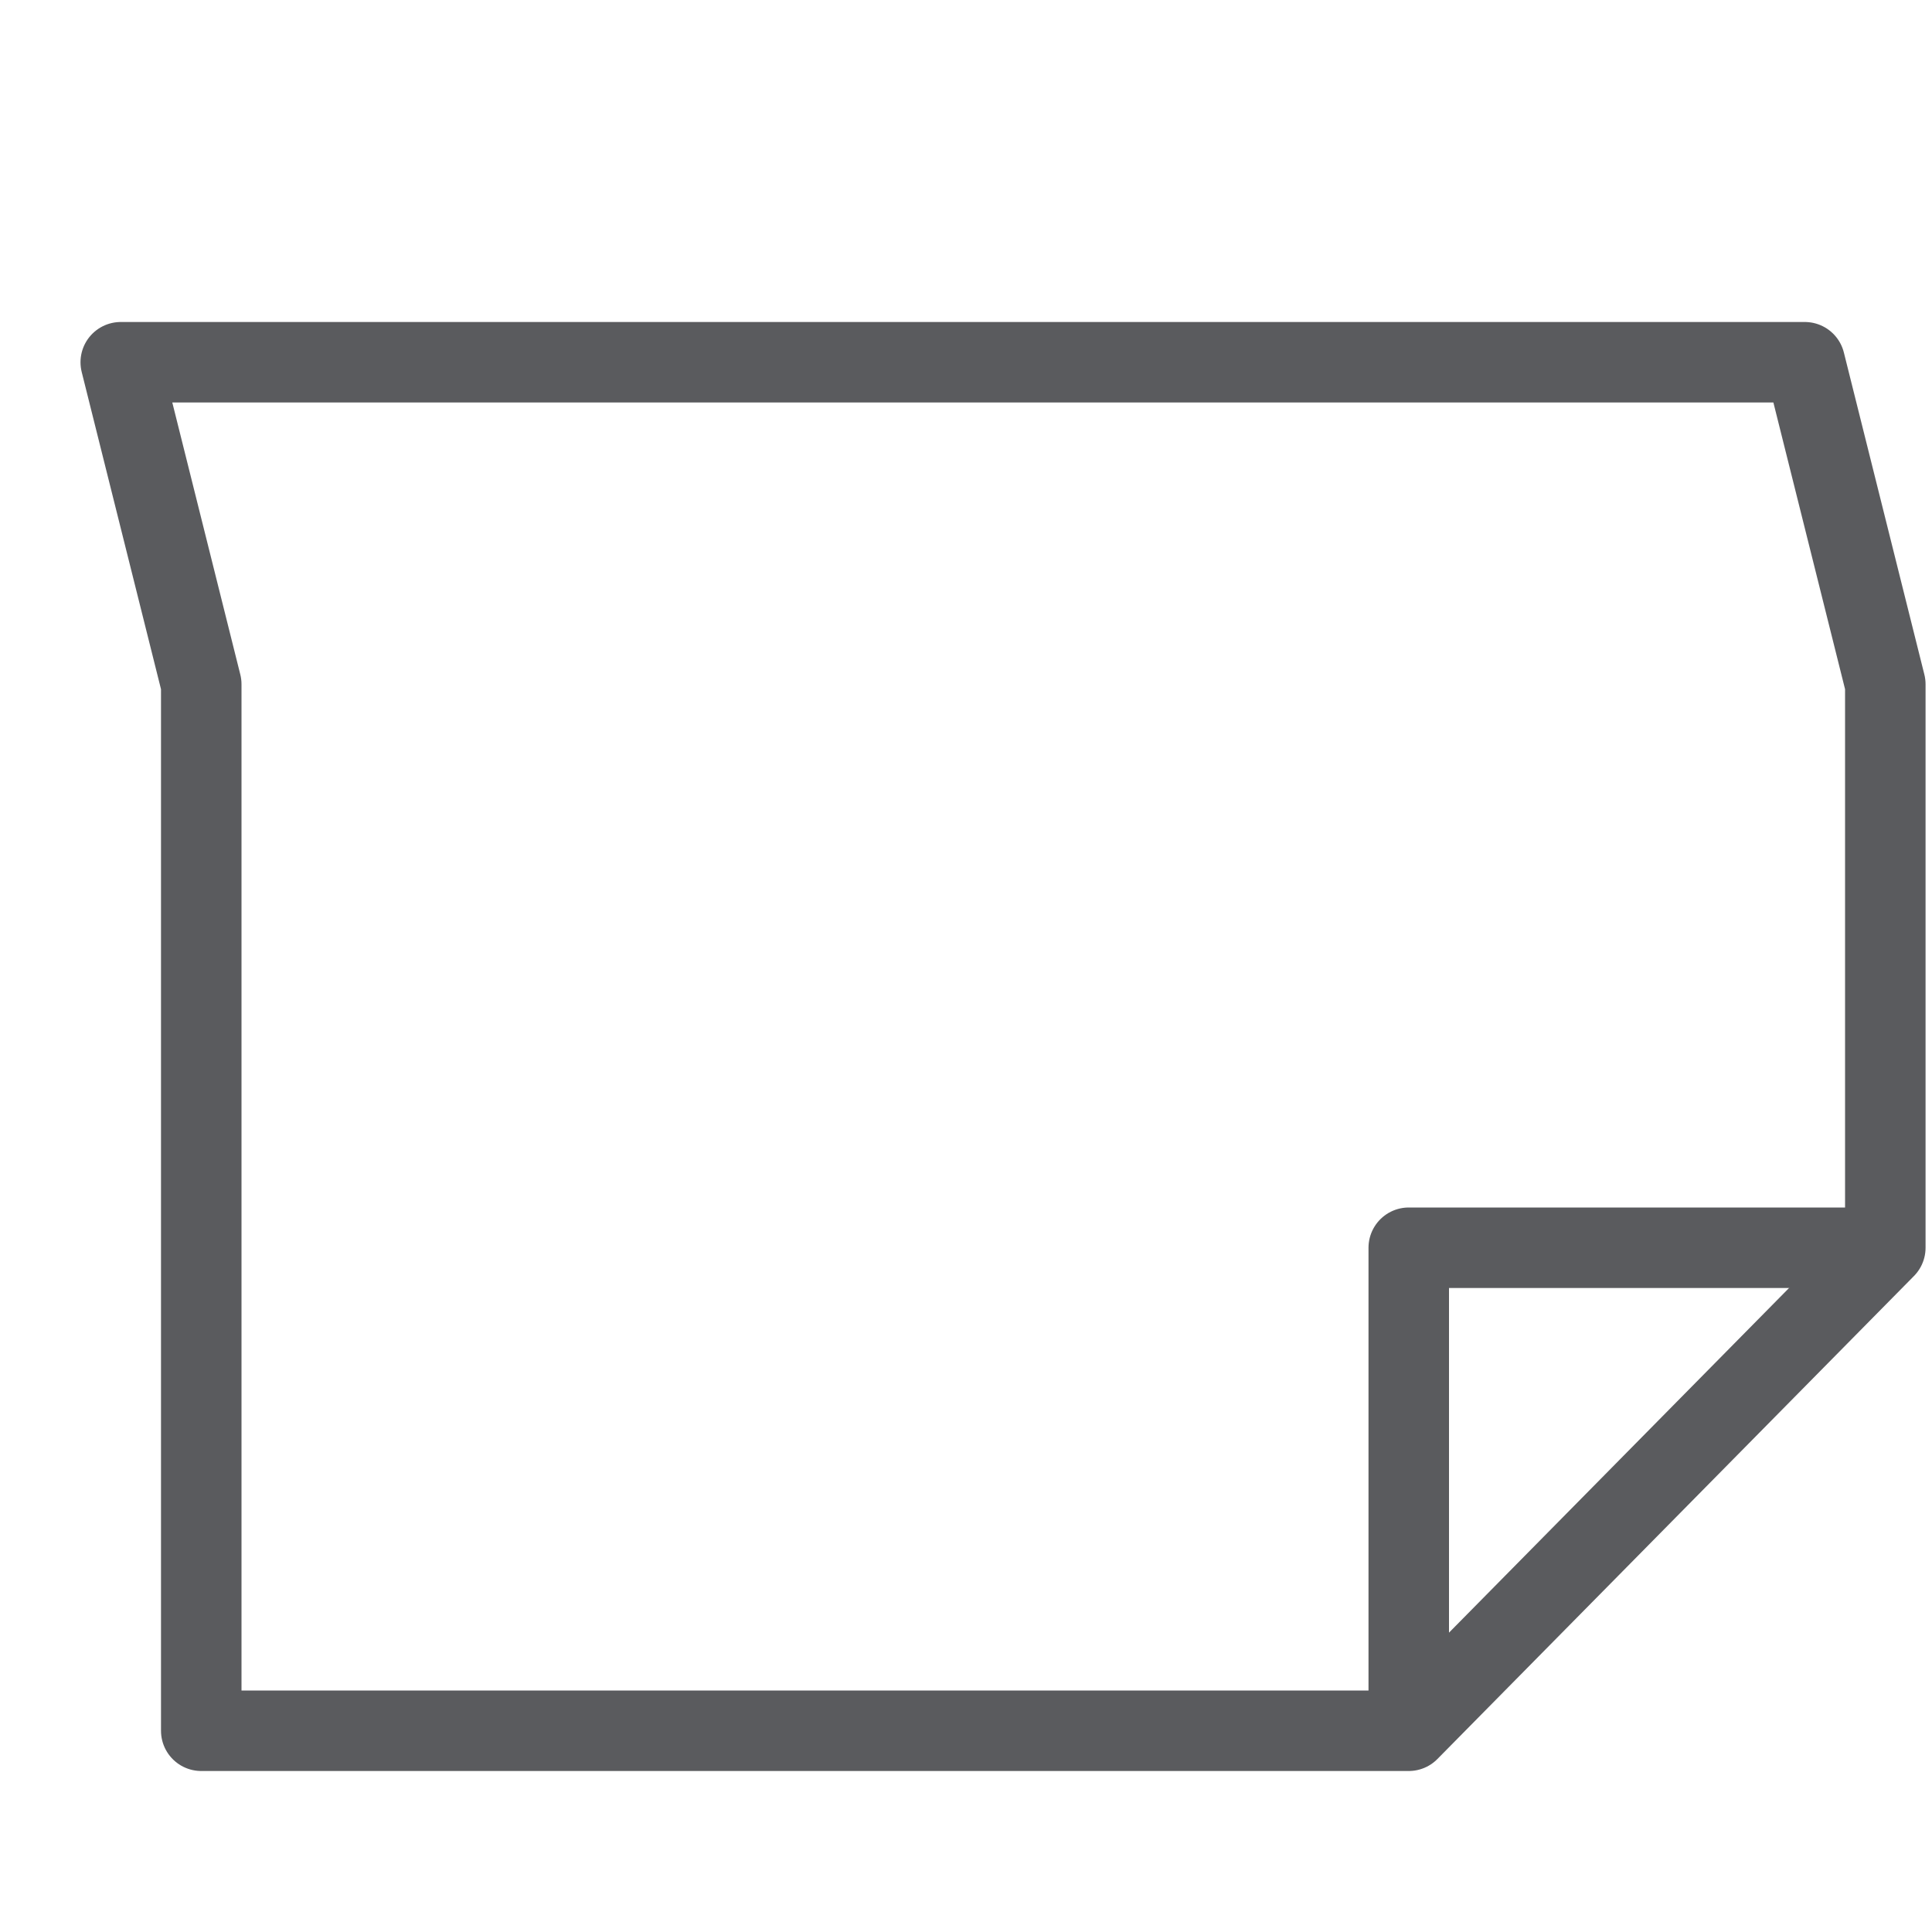
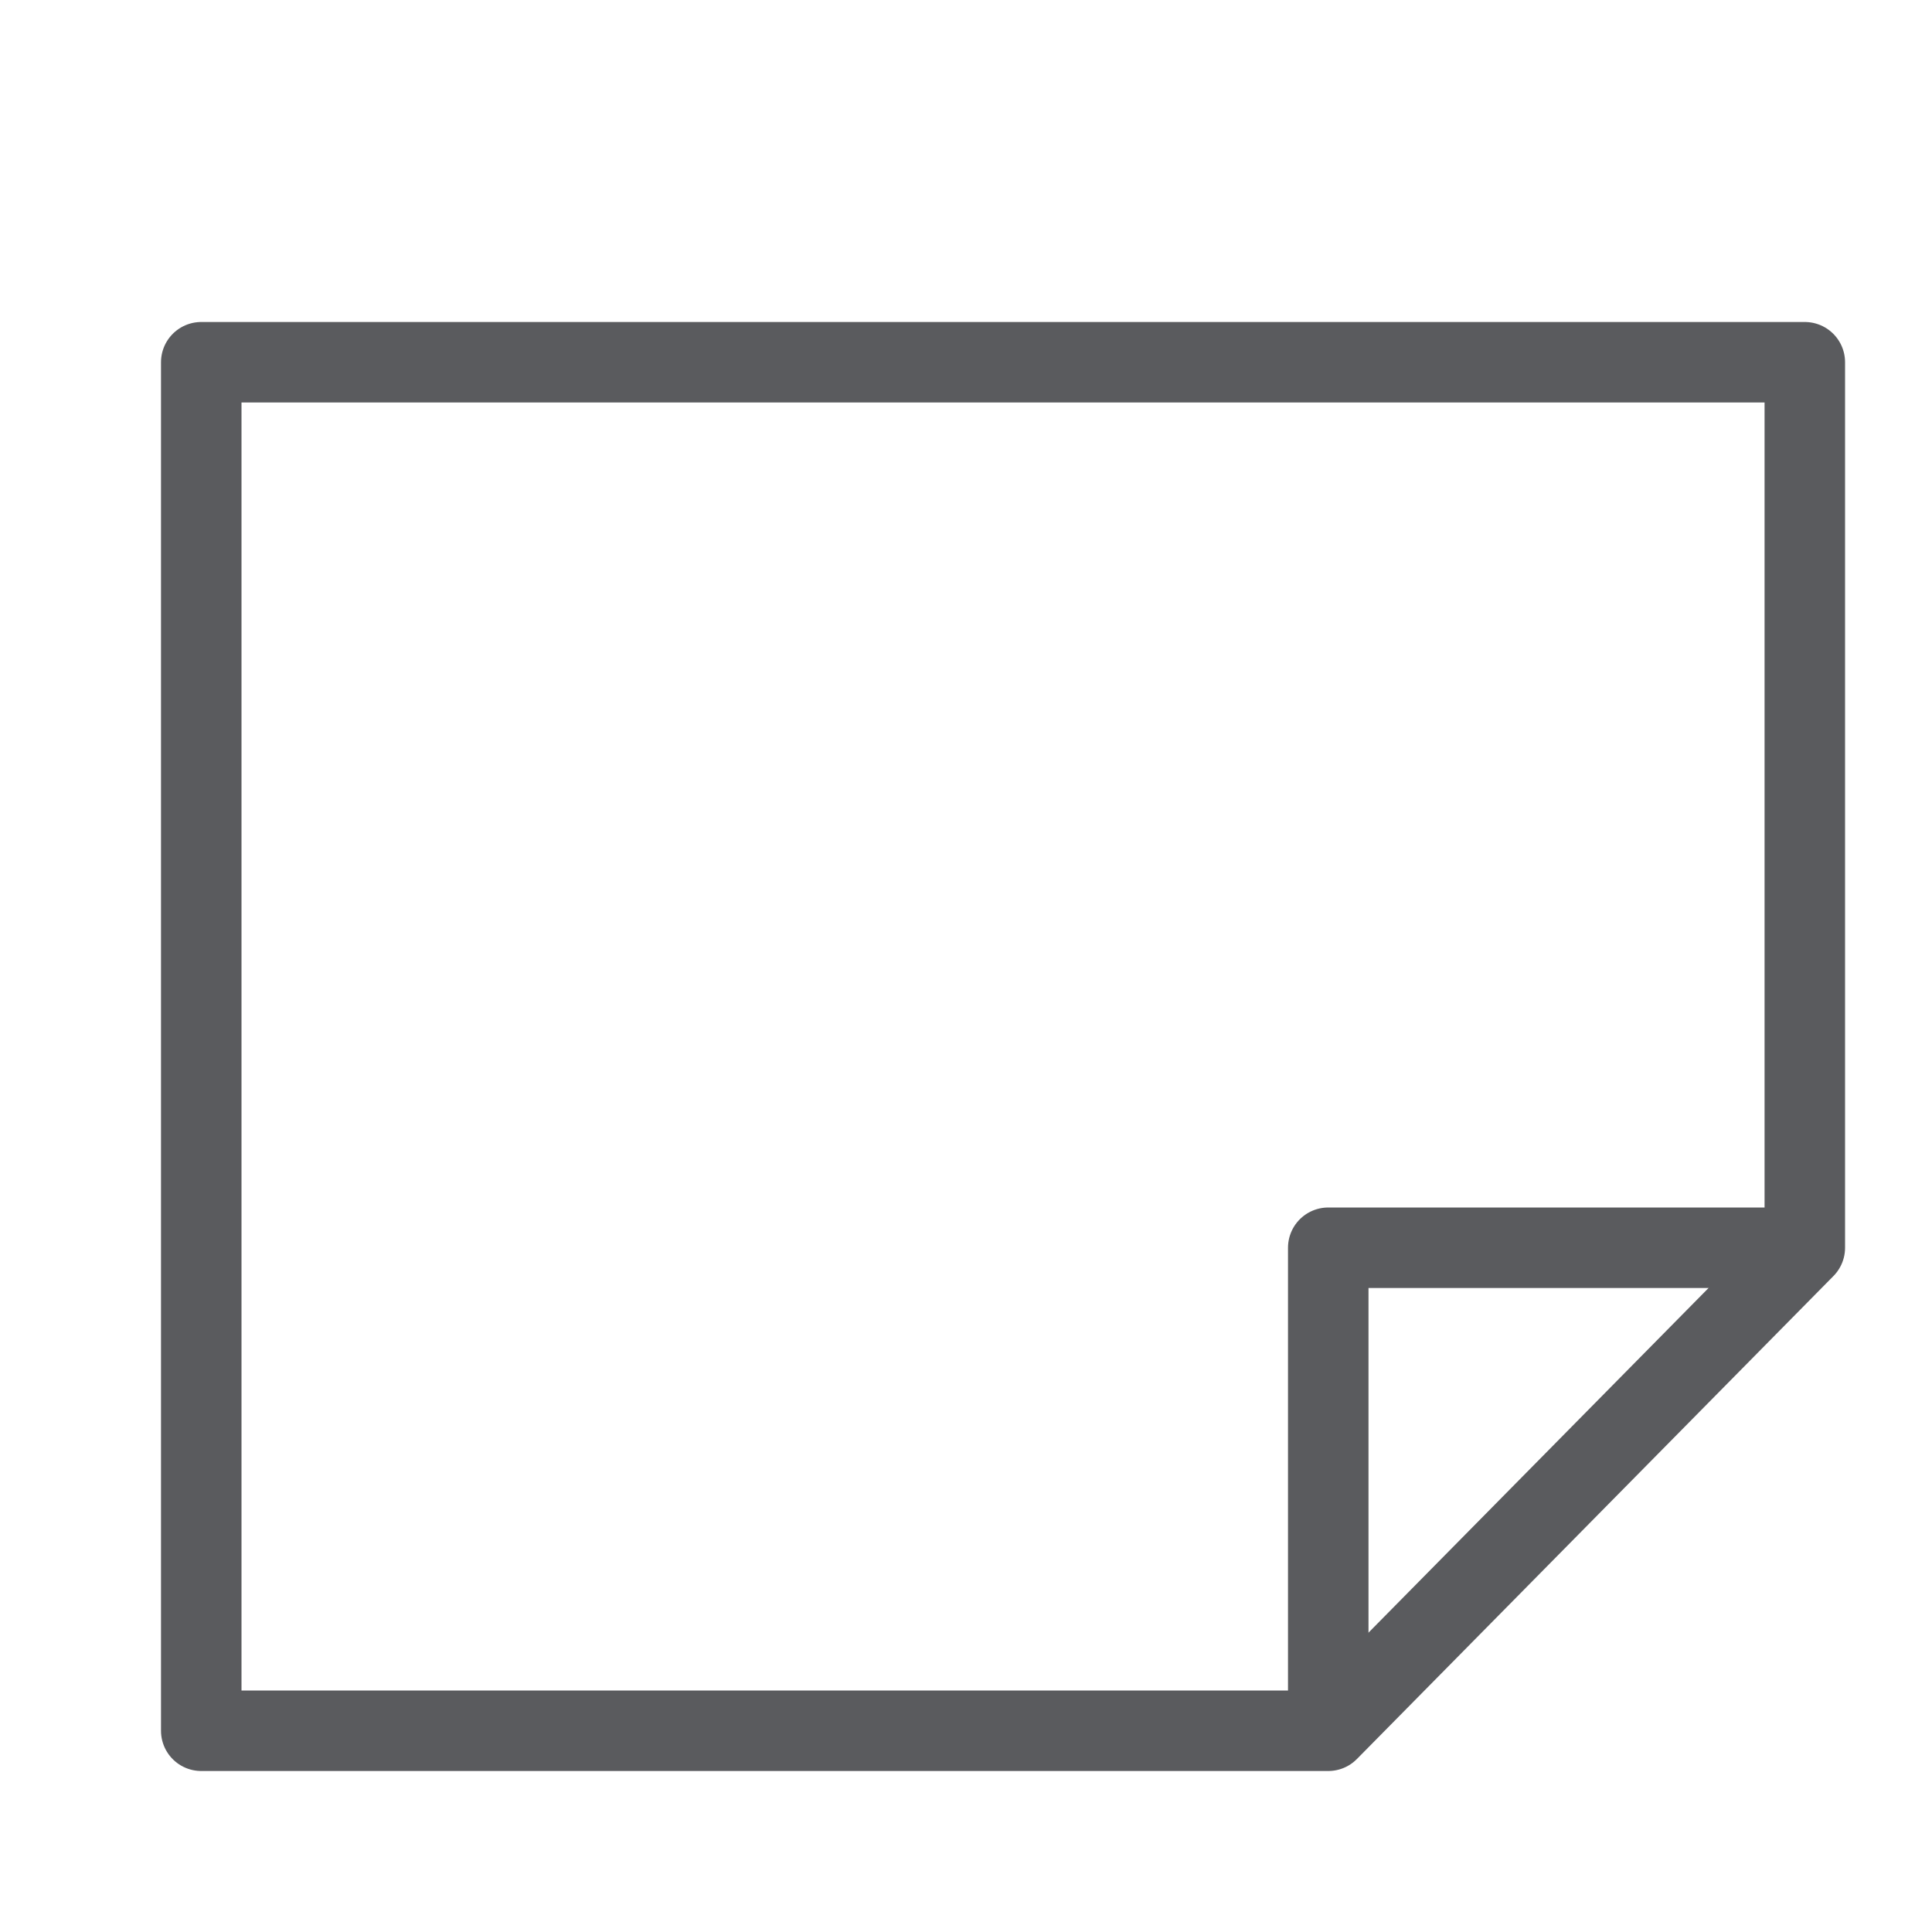
<svg xmlns="http://www.w3.org/2000/svg" id="Layer_1" data-name="Layer 1" viewBox="0 0 24 24">
-   <polygon points="22.42 4.5 23.42 8.5 23.42 15.5 17.5 21.5 2.5 21.5 2.5 8.5 1.5 4.5 22.42 4.5" style="fill:none;stroke:#5a5b5e;stroke-linecap:square;stroke-linejoin:round" />
-   <polyline points="17.5 21.5 17.5 15.5 23.5 15.5" style="fill:none;stroke:#5a5b5e;stroke-linejoin:round" />
+   <polygon points="22.42 4.5 22.42 8.5 22.42 15.5 16.5 21.5 2.5 21.5 2.5 8.5 2.5 4.5 22.42 4.5" style="fill:none;stroke:#5a5b5e;stroke-linecap:square;stroke-linejoin:round" />
+   <polyline points="16.5 21.5 16.5 15.5 22.5 15.5" style="fill:none;stroke:#5a5b5e;stroke-linejoin:round" />
</svg>
